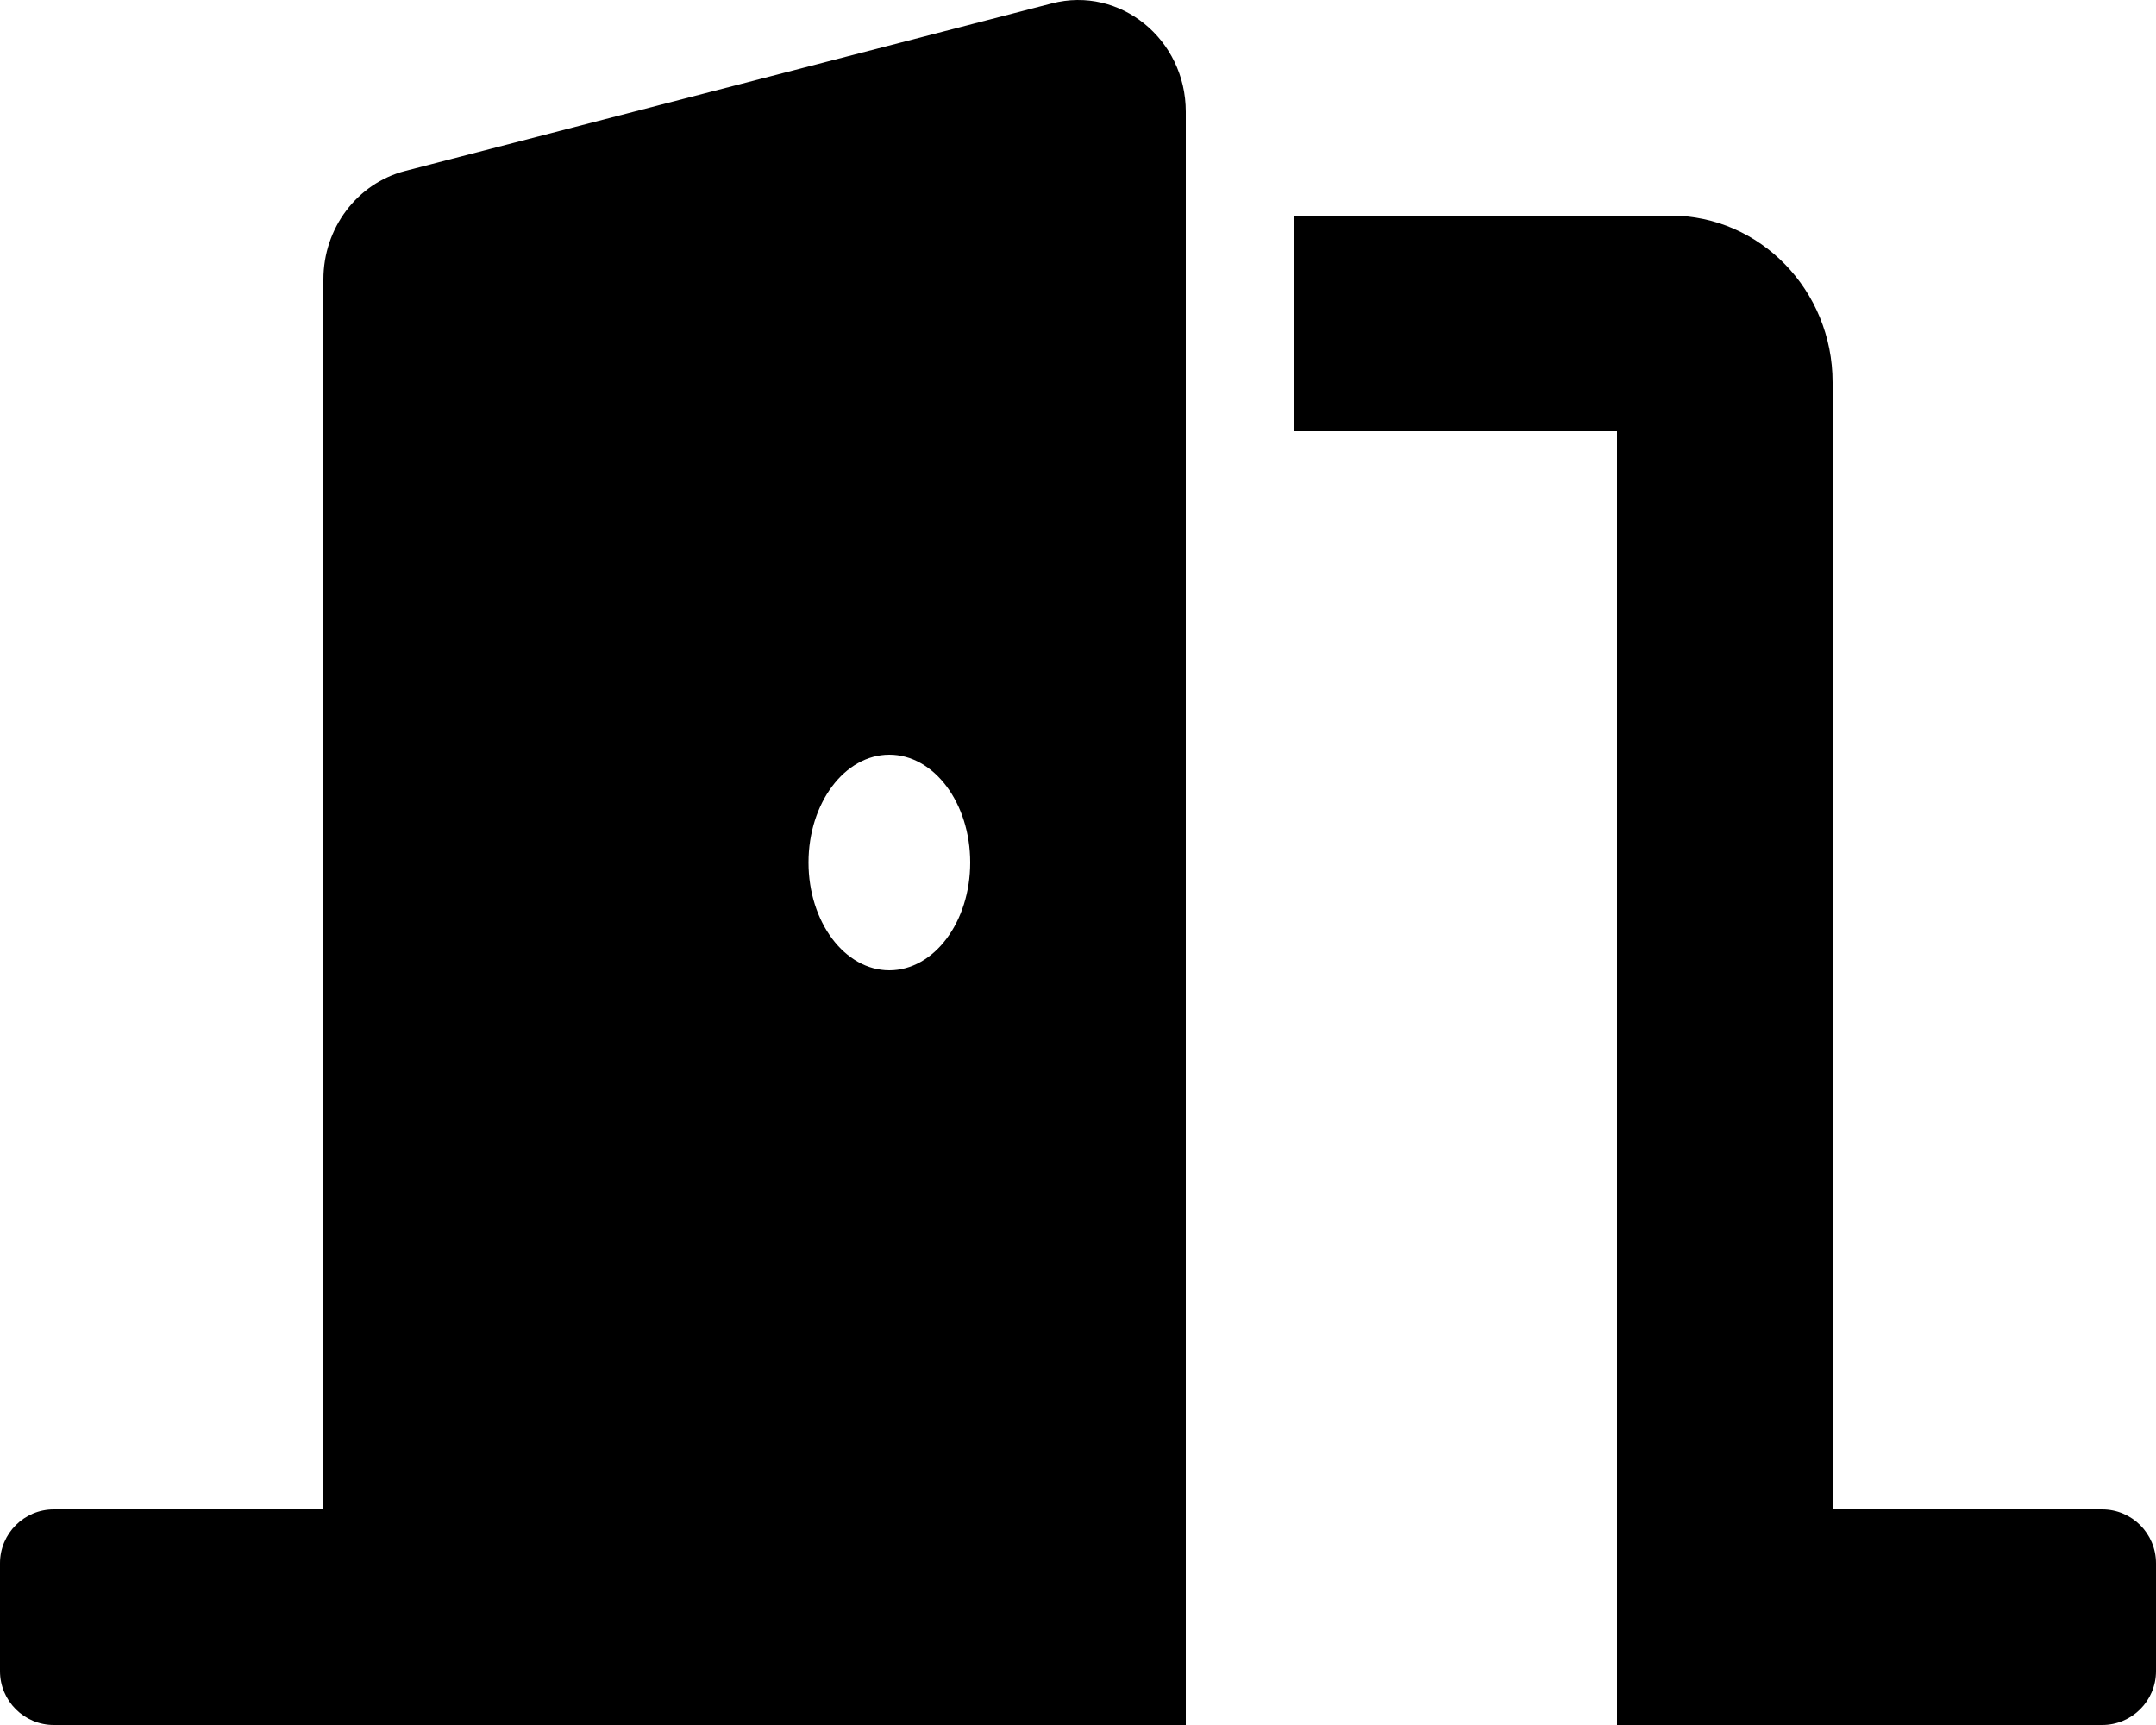
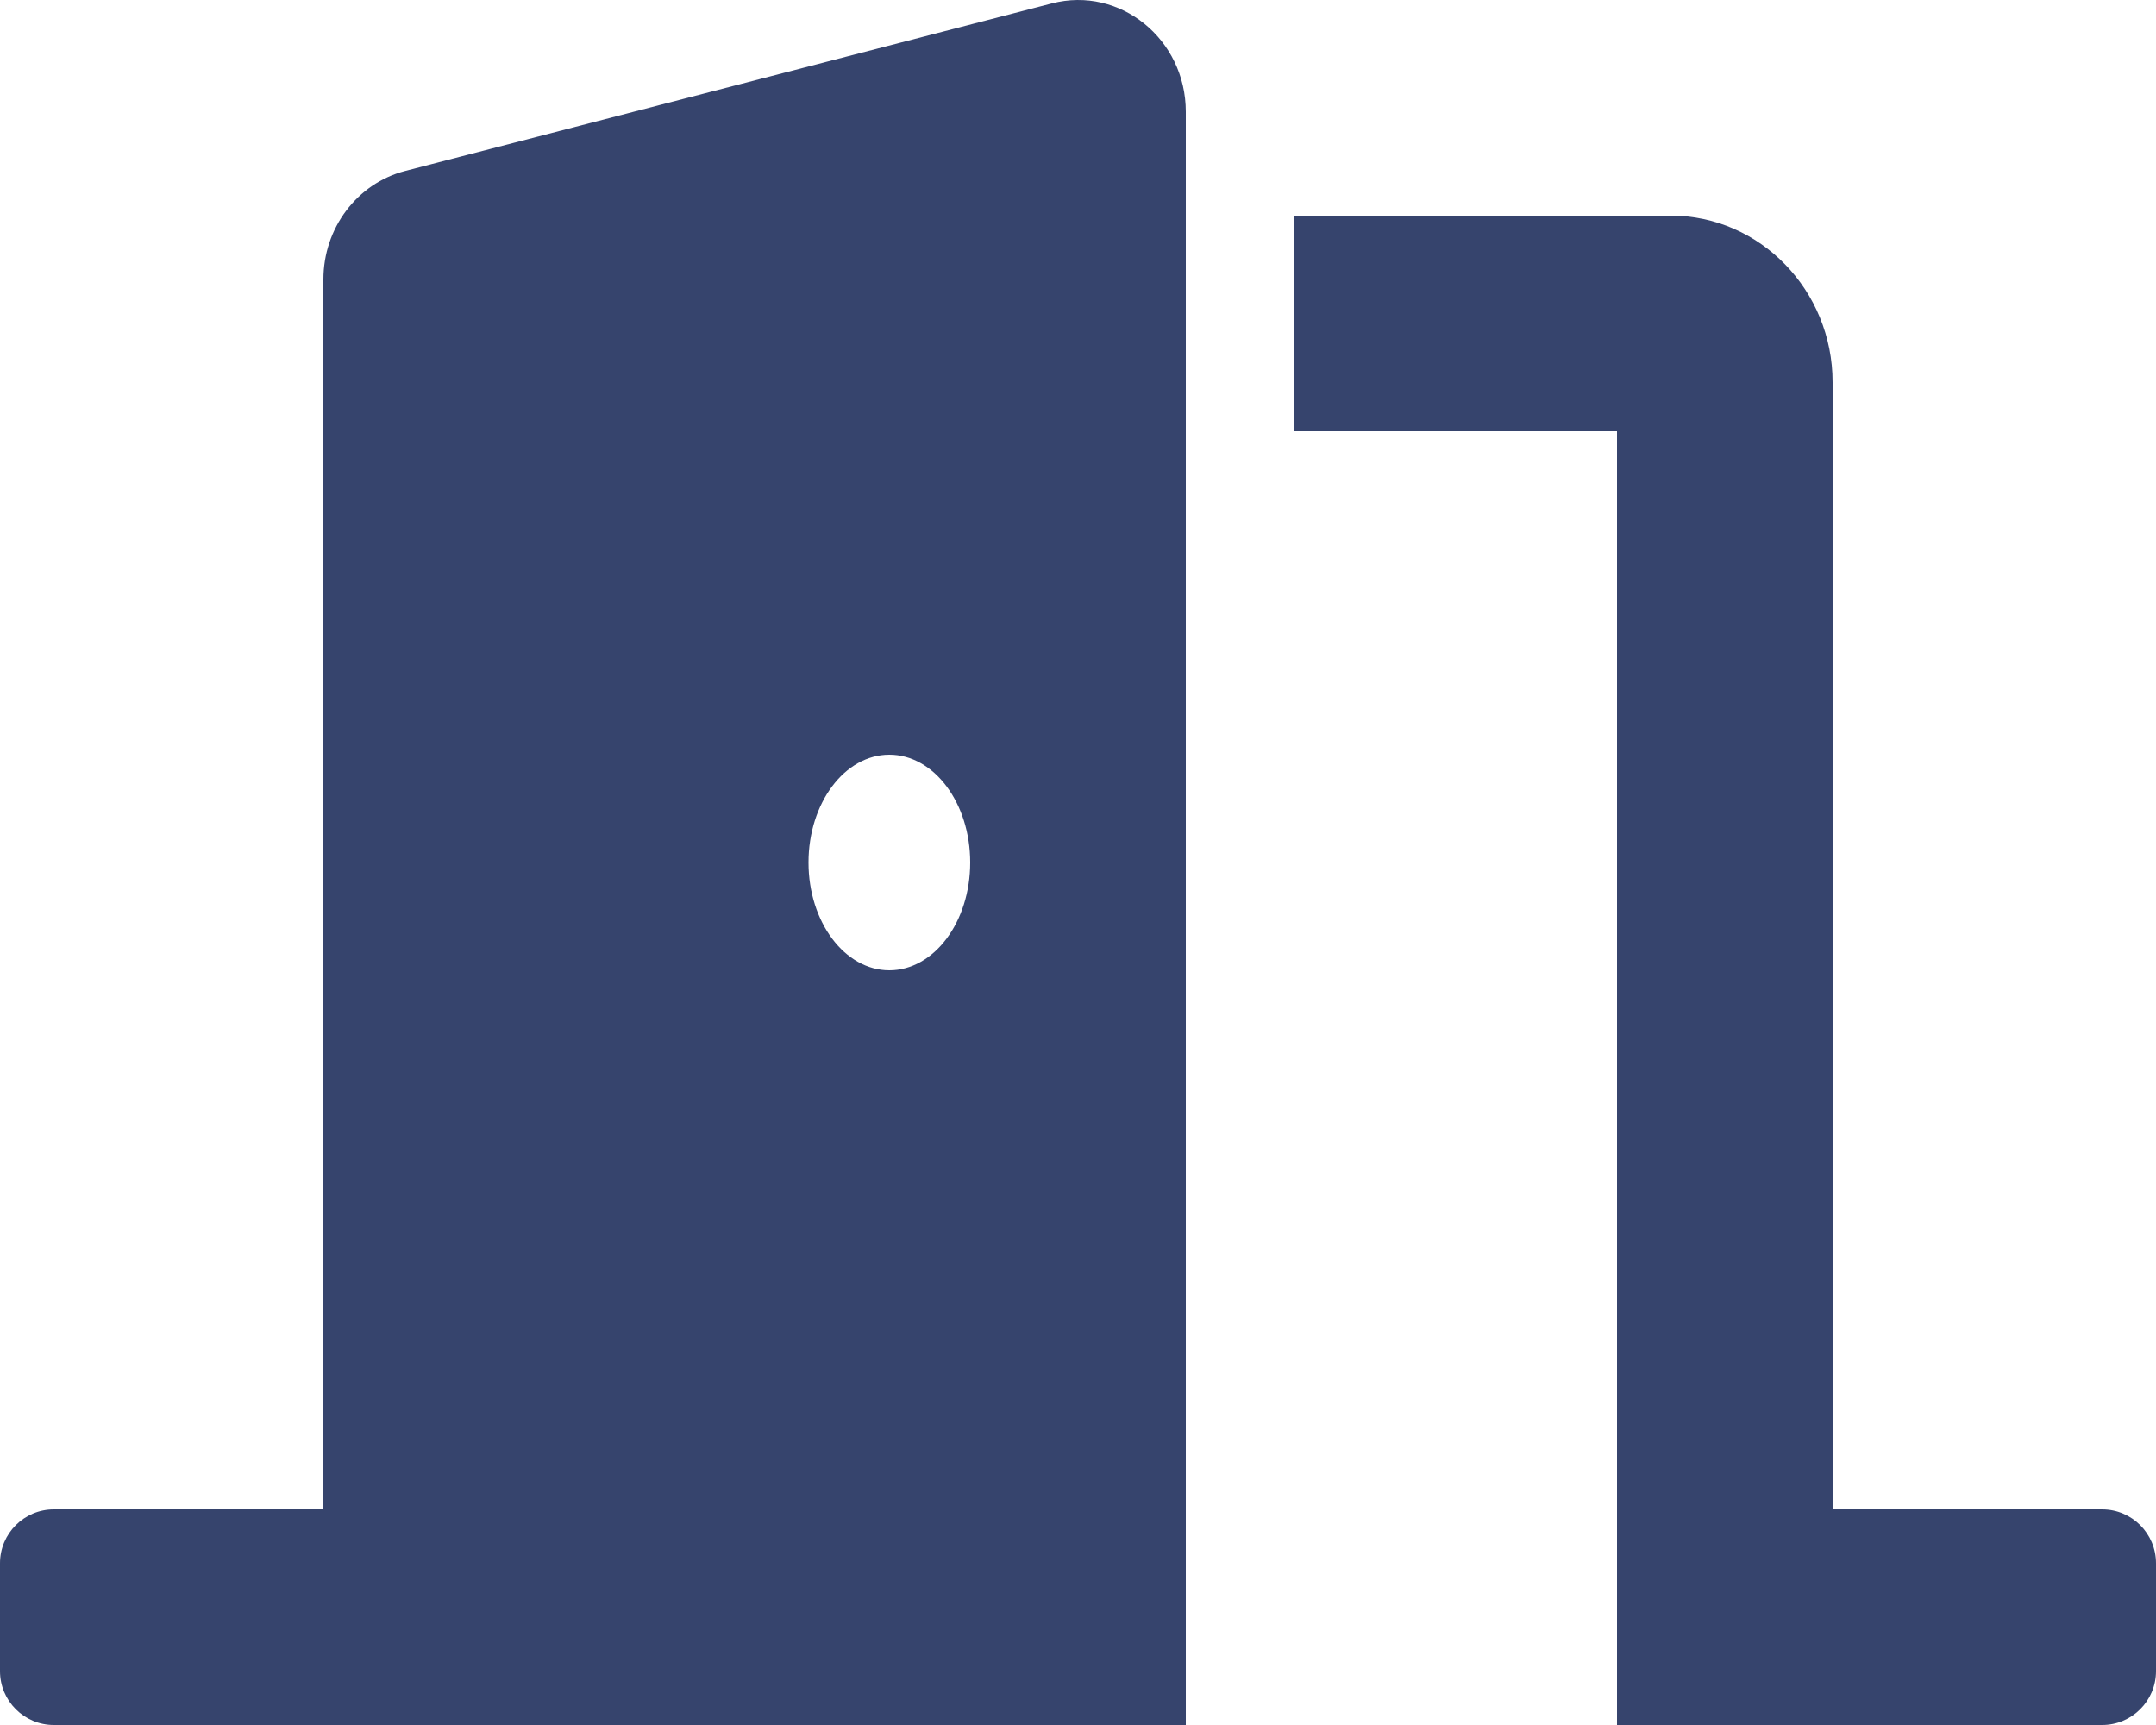
<svg xmlns="http://www.w3.org/2000/svg" viewBox="0 0 640 512">
-   <path d="M624 448h-80V113.45C544 86.19 522.47 64 496 64H384v64h96v384h144c8.84 0 16-7.16 16-16v-32c0-8.84-7.16-16-16-16zM312.24 1.01l-192 49.74C105.99 54.44 96 67.7 96 82.92V448H16c-8.84 0-16 7.16-16 16v32c0 8.84 7.16 16 16 16h336V33.18c0-21.58-19.56-37.41-39.76-32.17zM264 288c-13.25 0-24-14.33-24-32s10.75-32 24-32 24 14.33 24 32-10.75 32-24 32z" />
+   <path fill="#36446D" d="M624 448h-80V113.45C544 86.19 522.47 64 496 64H384v64h96v384h144c8.84 0 16-7.16 16-16v-32c0-8.84-7.16-16-16-16zM312.24 1.01l-192 49.74C105.99 54.44 96 67.7 96 82.92V448H16c-8.84 0-16 7.16-16 16v32c0 8.84 7.16 16 16 16h336V33.18c0-21.58-19.56-37.41-39.76-32.17zM264 288c-13.25 0-24-14.33-24-32s10.75-32 24-32 24 14.33 24 32-10.75 32-24 32z" />
</svg>
